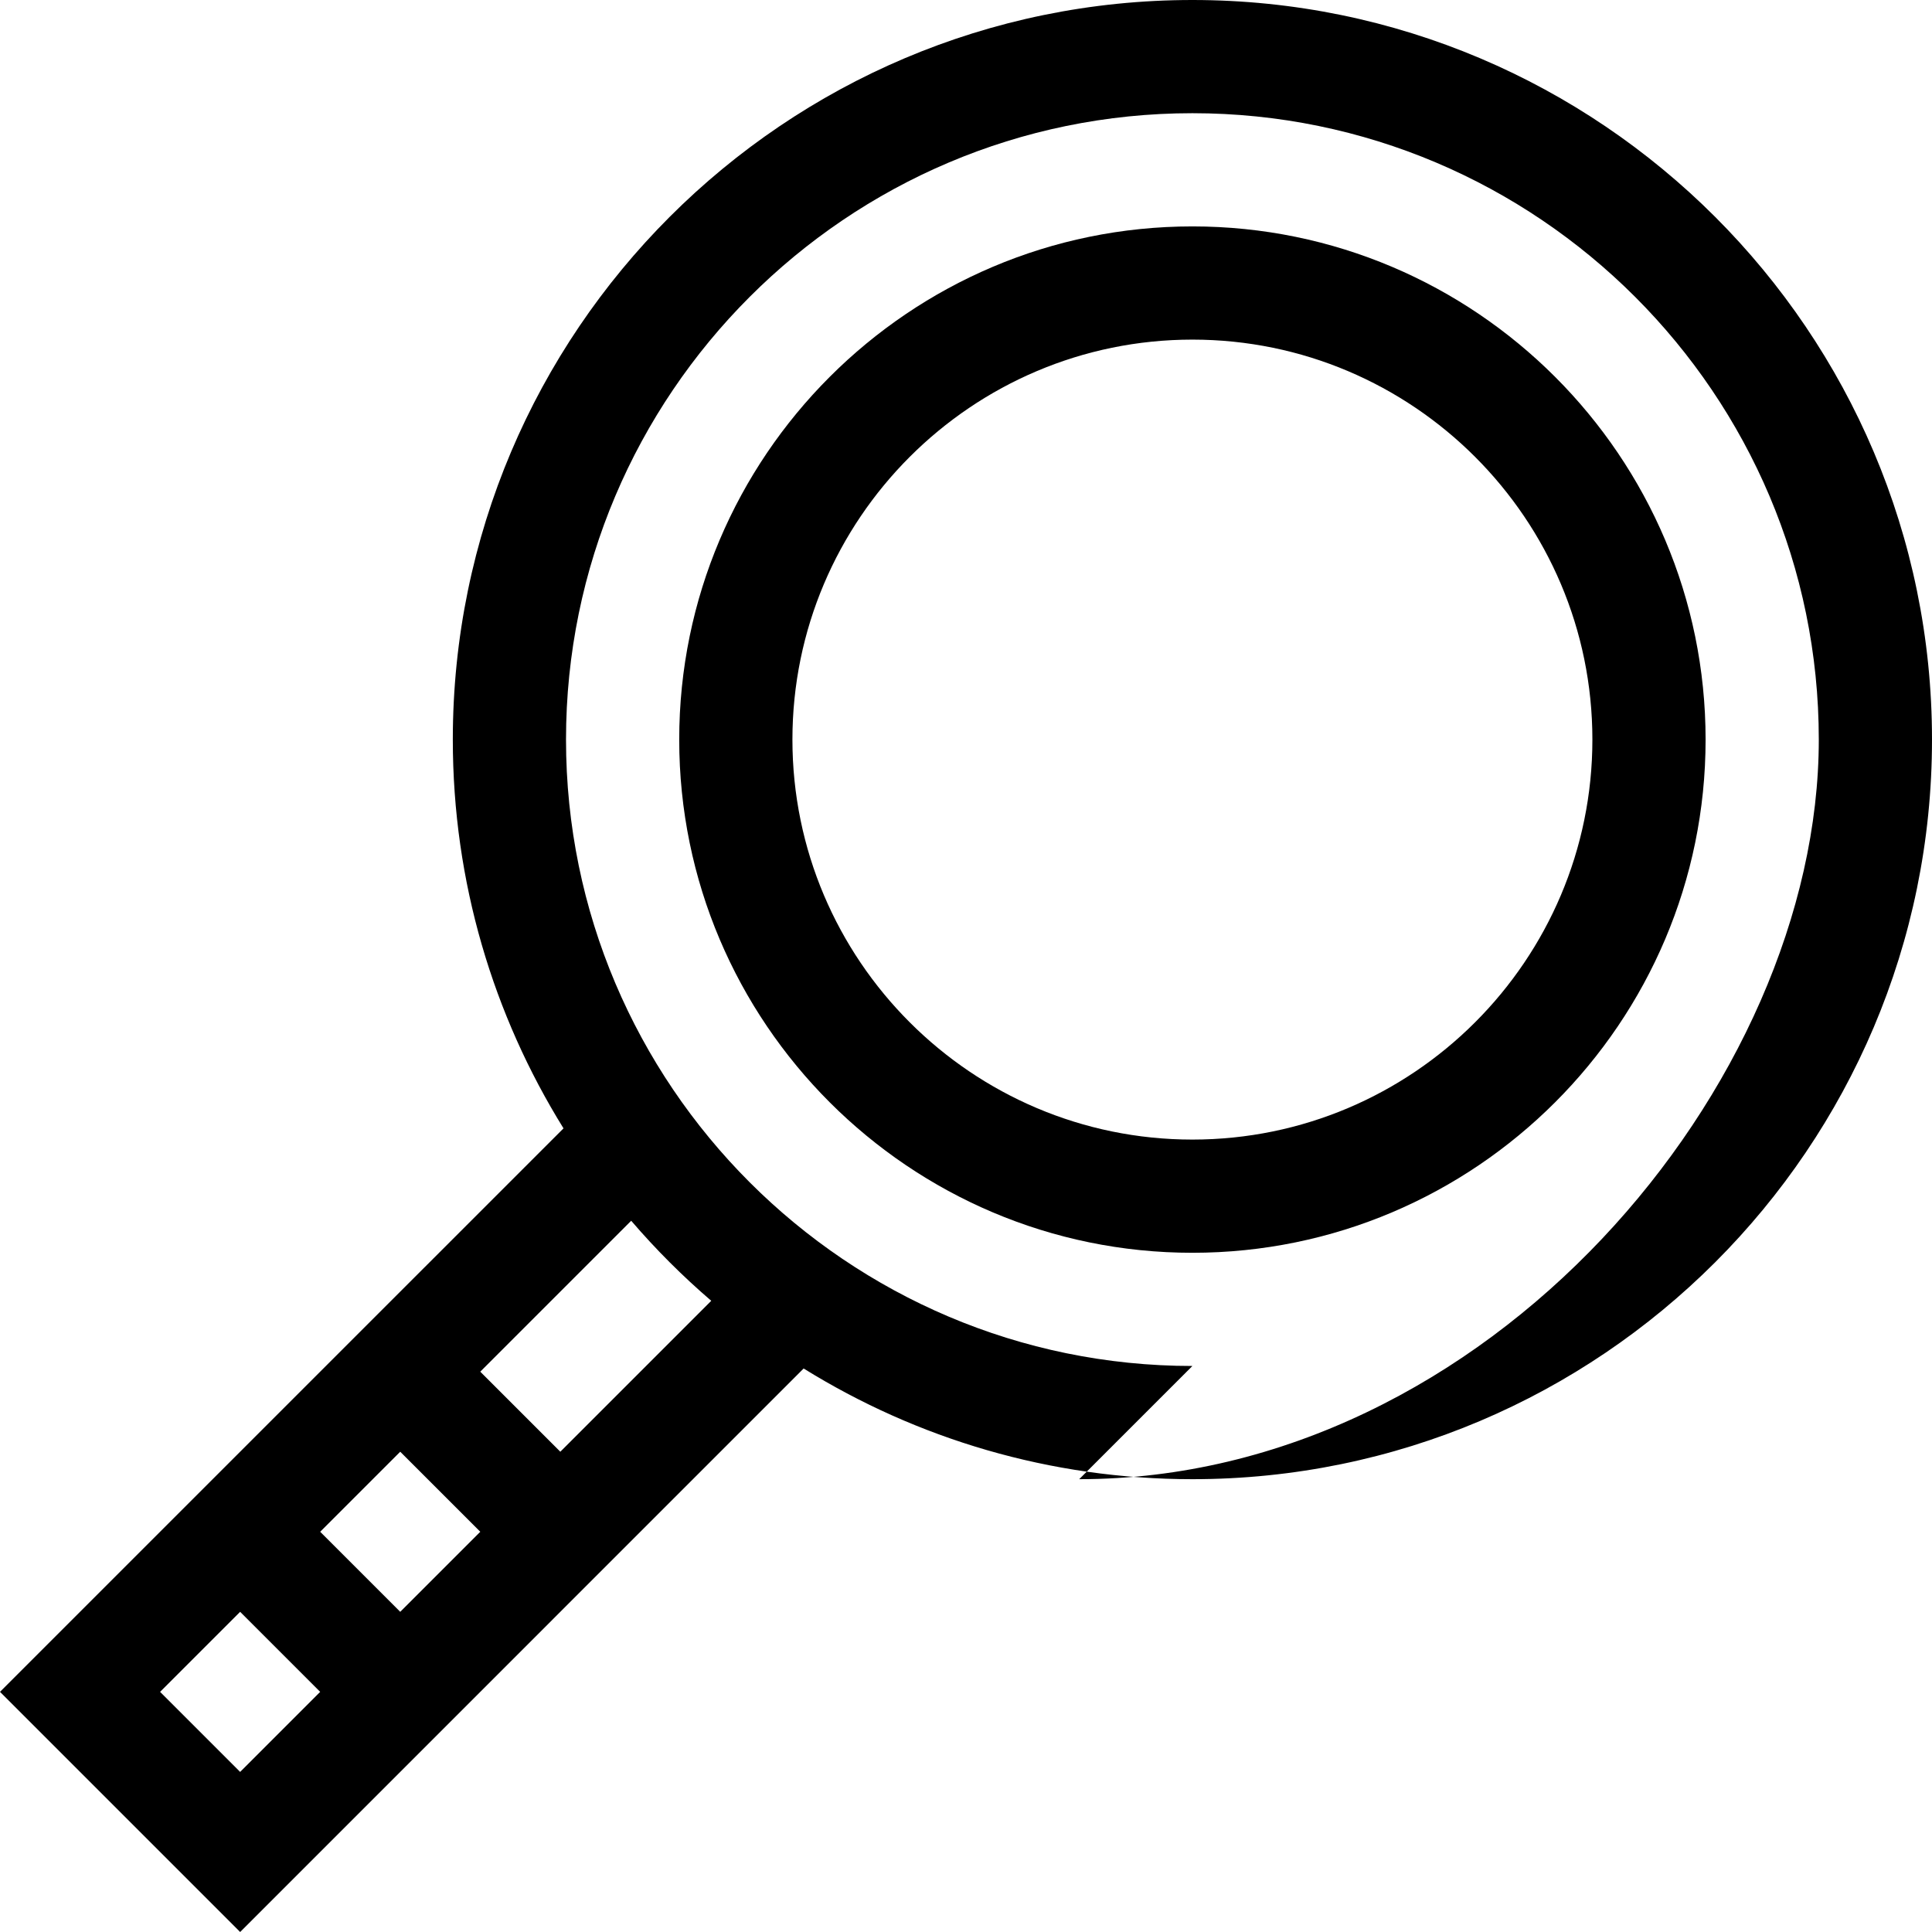
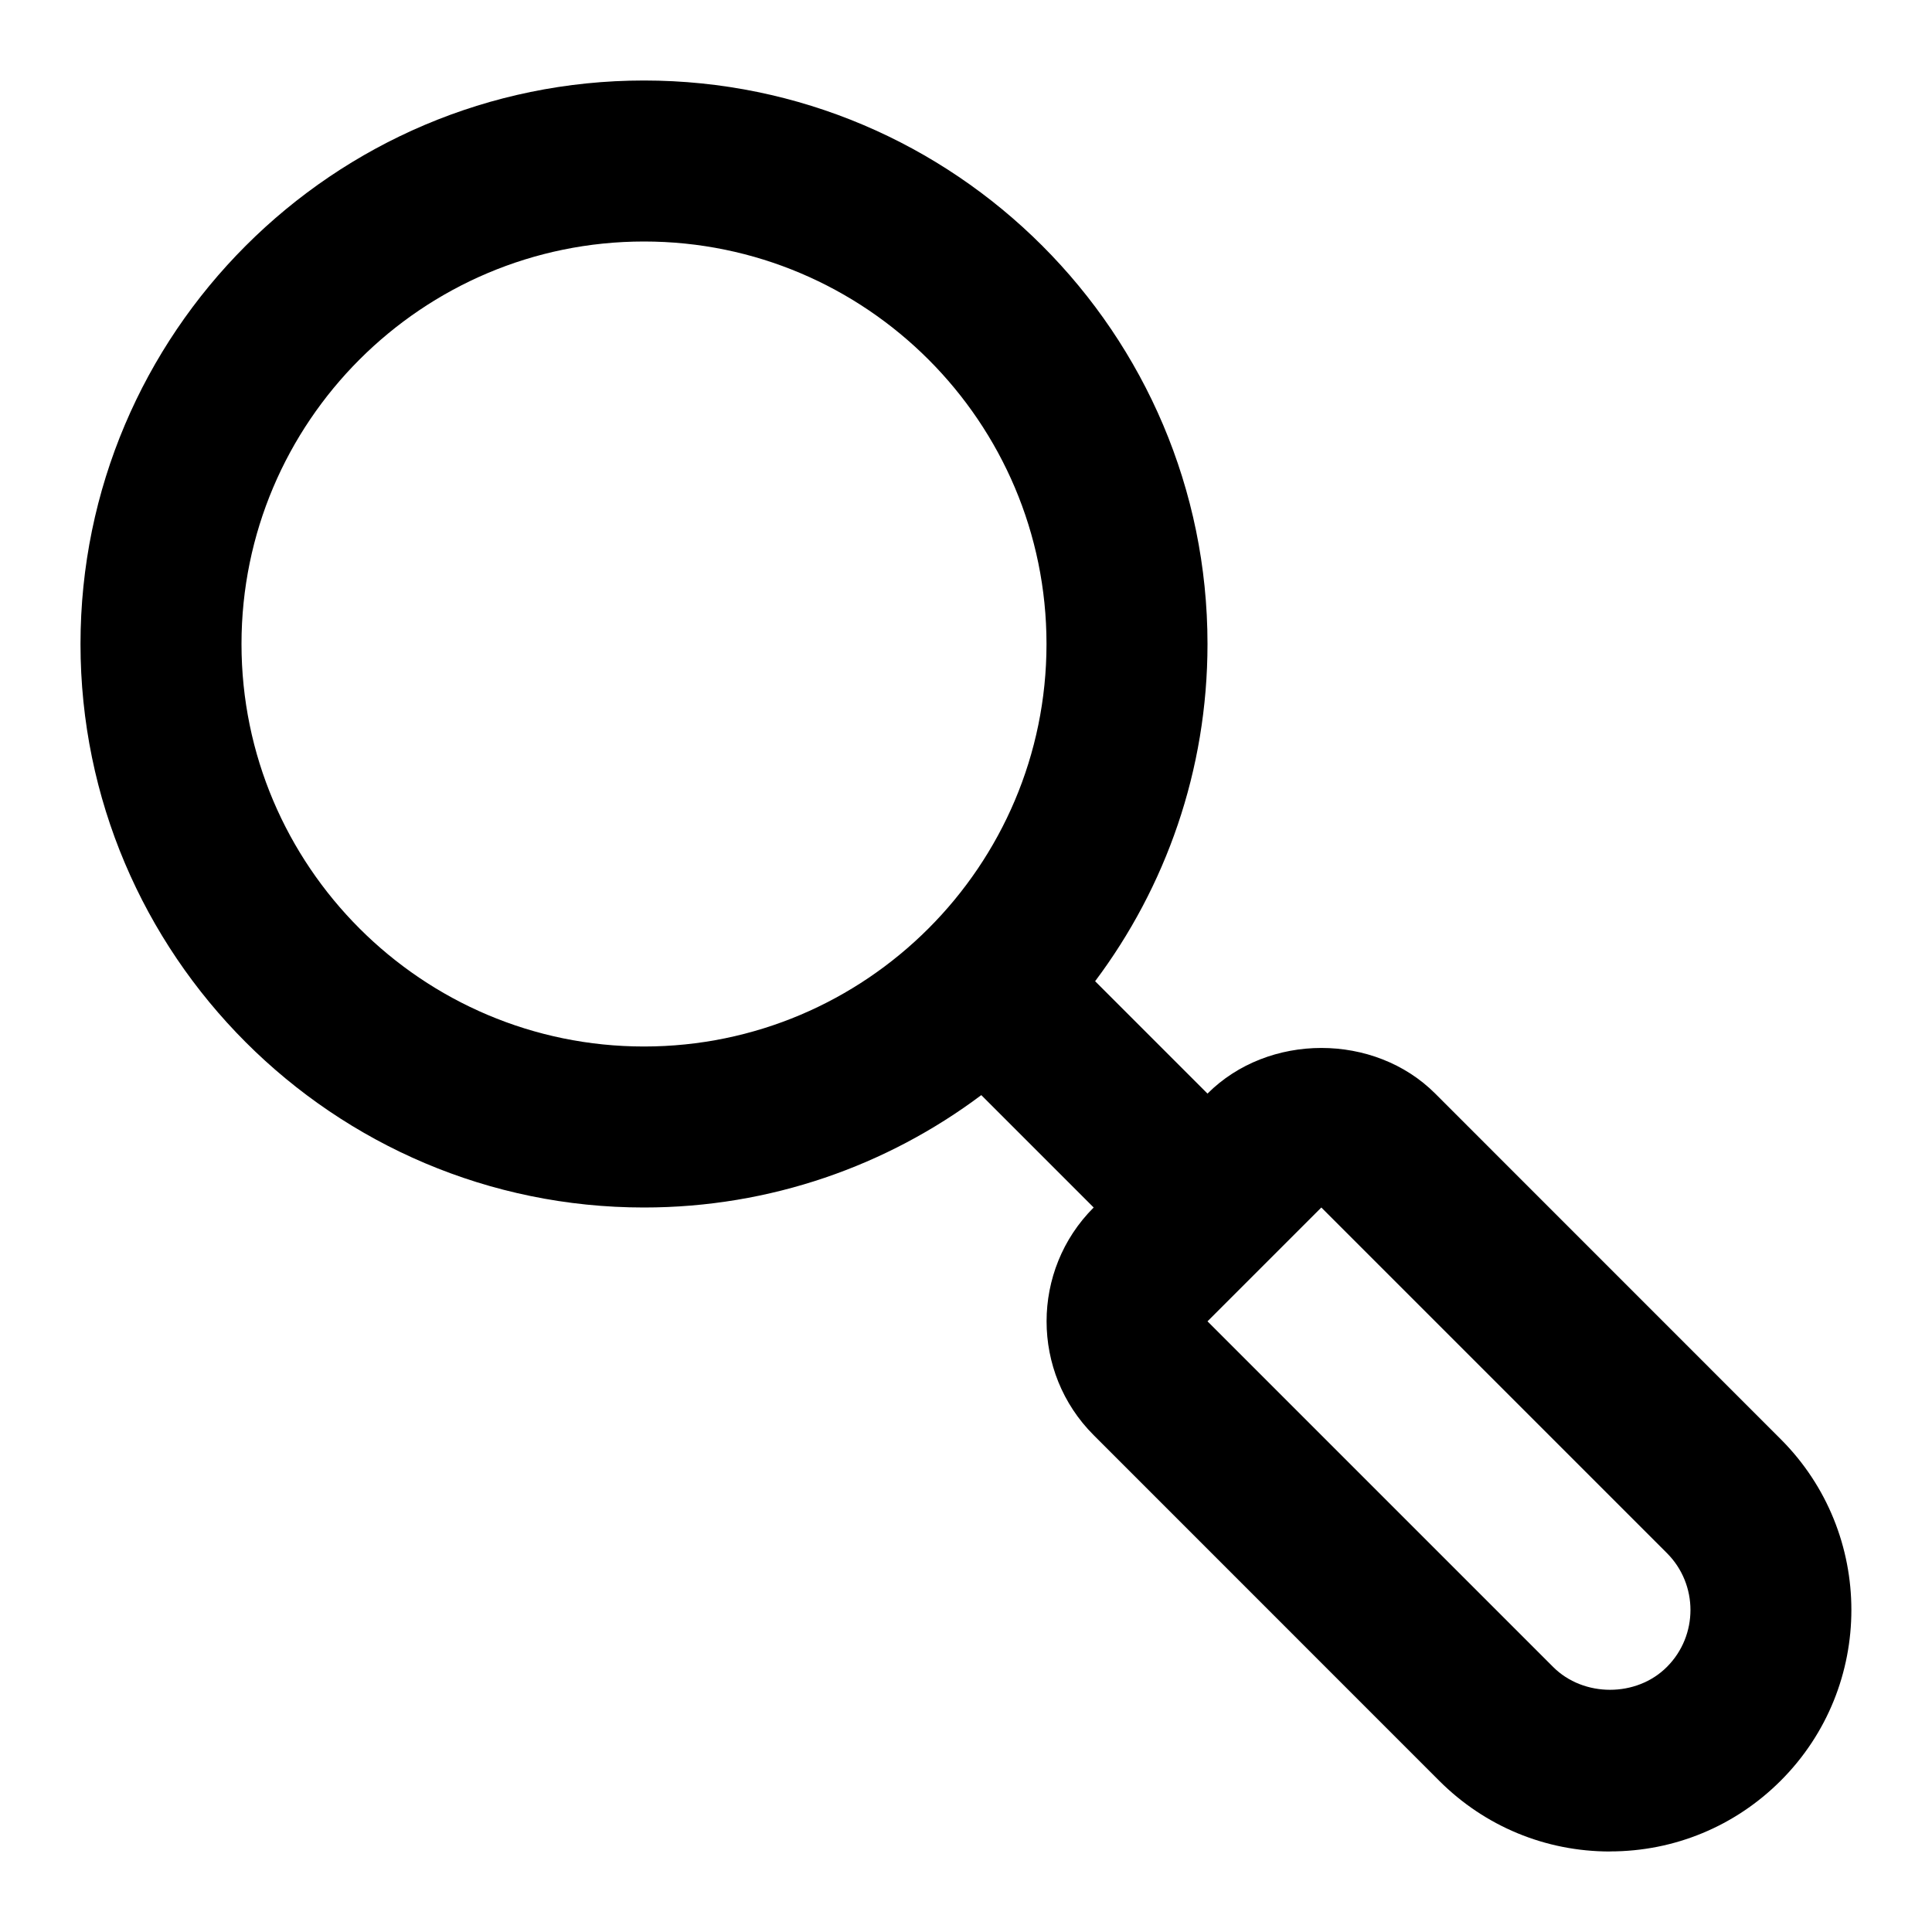
- <svg xmlns="http://www.w3.org/2000/svg" height="512pt" viewBox="0 0 512 512" width="512pt">
-   <path d="m316 0c-108.074 0-196 87.926-196 196 0 37.77 10.75 73.07 29.336 103.027l-149.336 149.332 63.641 63.641 149.332-149.336c29.957 18.586 65.258 29.336 103.027 29.336 108.074 0 196-87.926 196-196s-87.926-196-196-196zm-209.934 384.723 21.215 21.211-21.215 21.215-21.215-21.215zm-63.641 63.637 21.215-21.211 21.211 21.211-21.211 21.215zm106.066-63.637-21.215-21.215 39.996-39.996c6.523 7.598 13.617 14.691 21.215 21.215zm167.508-22.723c-91.531 0-166-74.469-166-166s74.469-166 166-166 166 74.469 166 166-87.926 196-196 196zm0 0" />
-   <path d="m316 60c-74.988 0-136 61.012-136 136s61.012 136 136 136 136-61.012 136-136-61.012-136-136-136zm0 242c-58.449 0-106-47.551-106-106s47.551-106 106-106 106 47.551 106 106-47.551 106-106 106zm0 0" />
+ <svg xmlns="http://www.w3.org/2000/svg" viewBox="0 0 24 24">
+   <path d="M20,23c-.801,0-1.555-.312-2.122-.879l-4.292-4.293c-.78-.779-.78-2.049,0-2.828l-1.396-1.396c-1.169.876-2.62,1.396-4.19,1.396-3.86,0-7-3.141-7-7S4.14,1,8,1s7,3.141,7,7c0,1.57-.52,3.021-1.396,4.189l1.396,1.396c.756-.756,2.074-.756,2.829,0l4.292,4.293c1.17,1.17,1.17,3.072,0,4.242-.566.566-1.32.879-2.121.879ZM15.7,15.714l-.7.7,4.293,4.293c.378.379,1.037.379,1.414,0,.39-.39.39-1.024 0-1.414l-4.293-4.293-.7.7c-.002.002-.005.005-.007.007-.002.003-.005.005-.007.007ZM8,3c-2.757,0-5,2.243-5,5s2.243,5,5,5,5-2.243,5-5-2.243-5-5-5Z" />
</svg>
